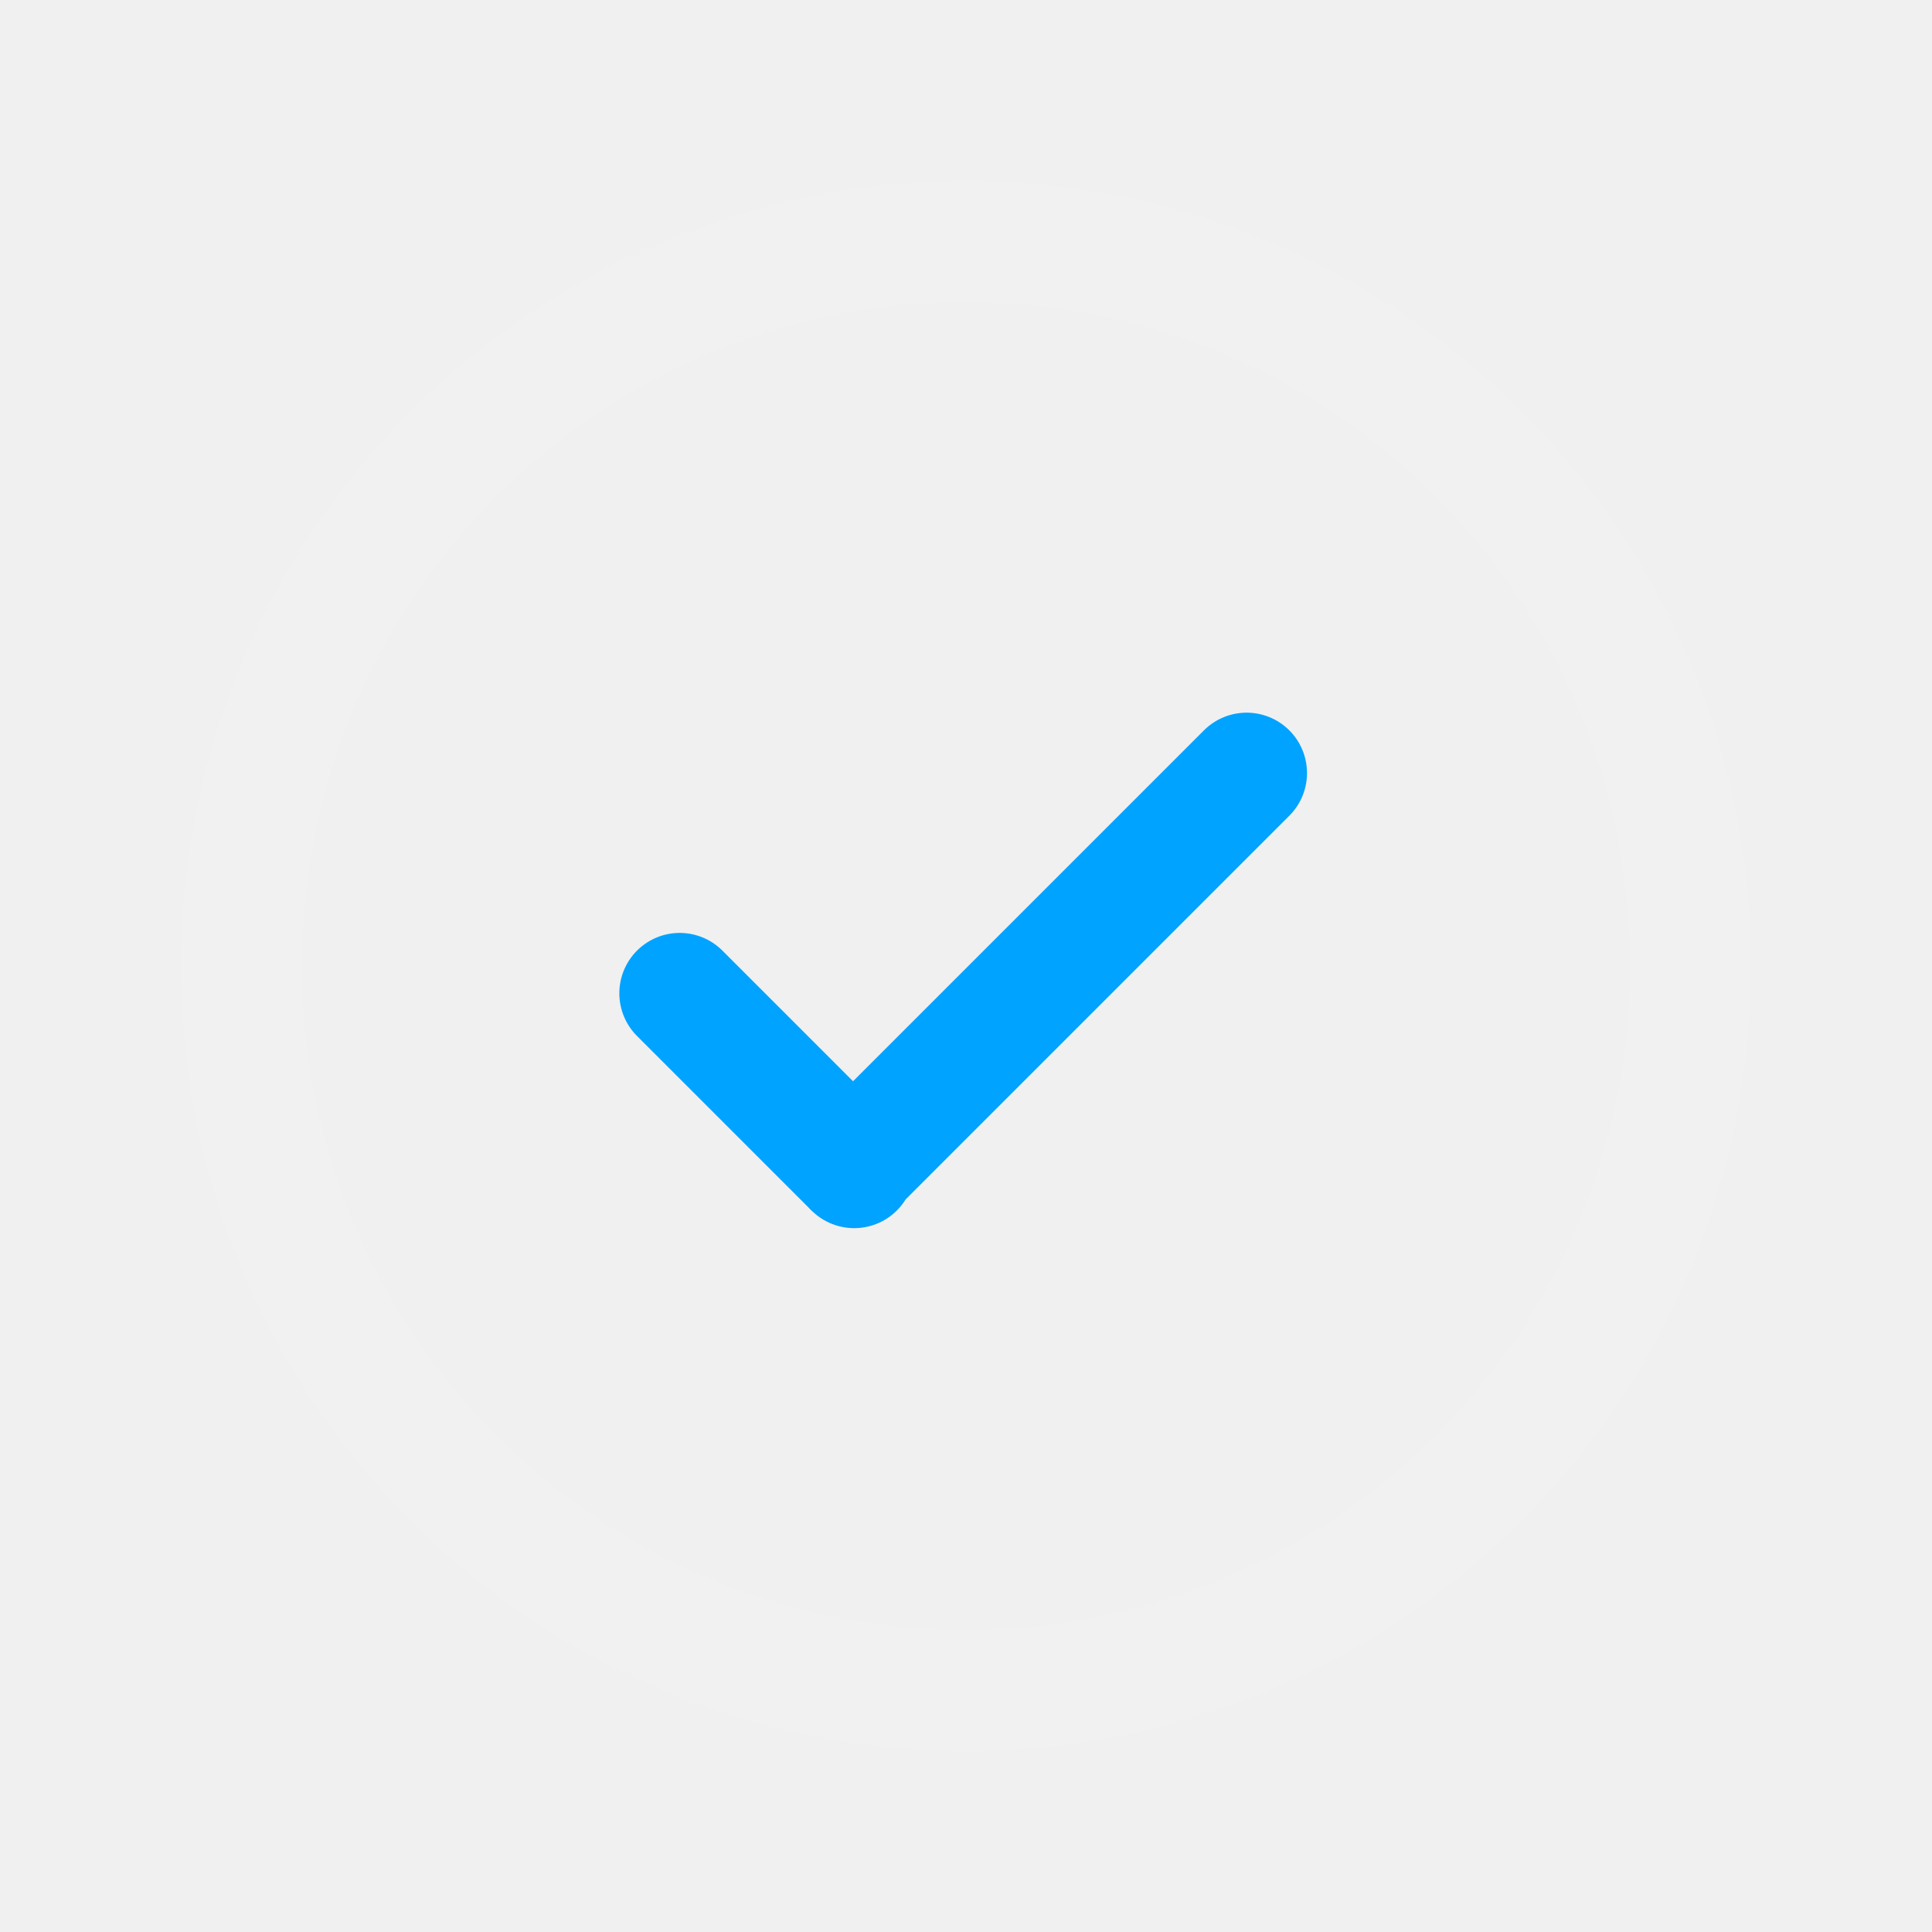
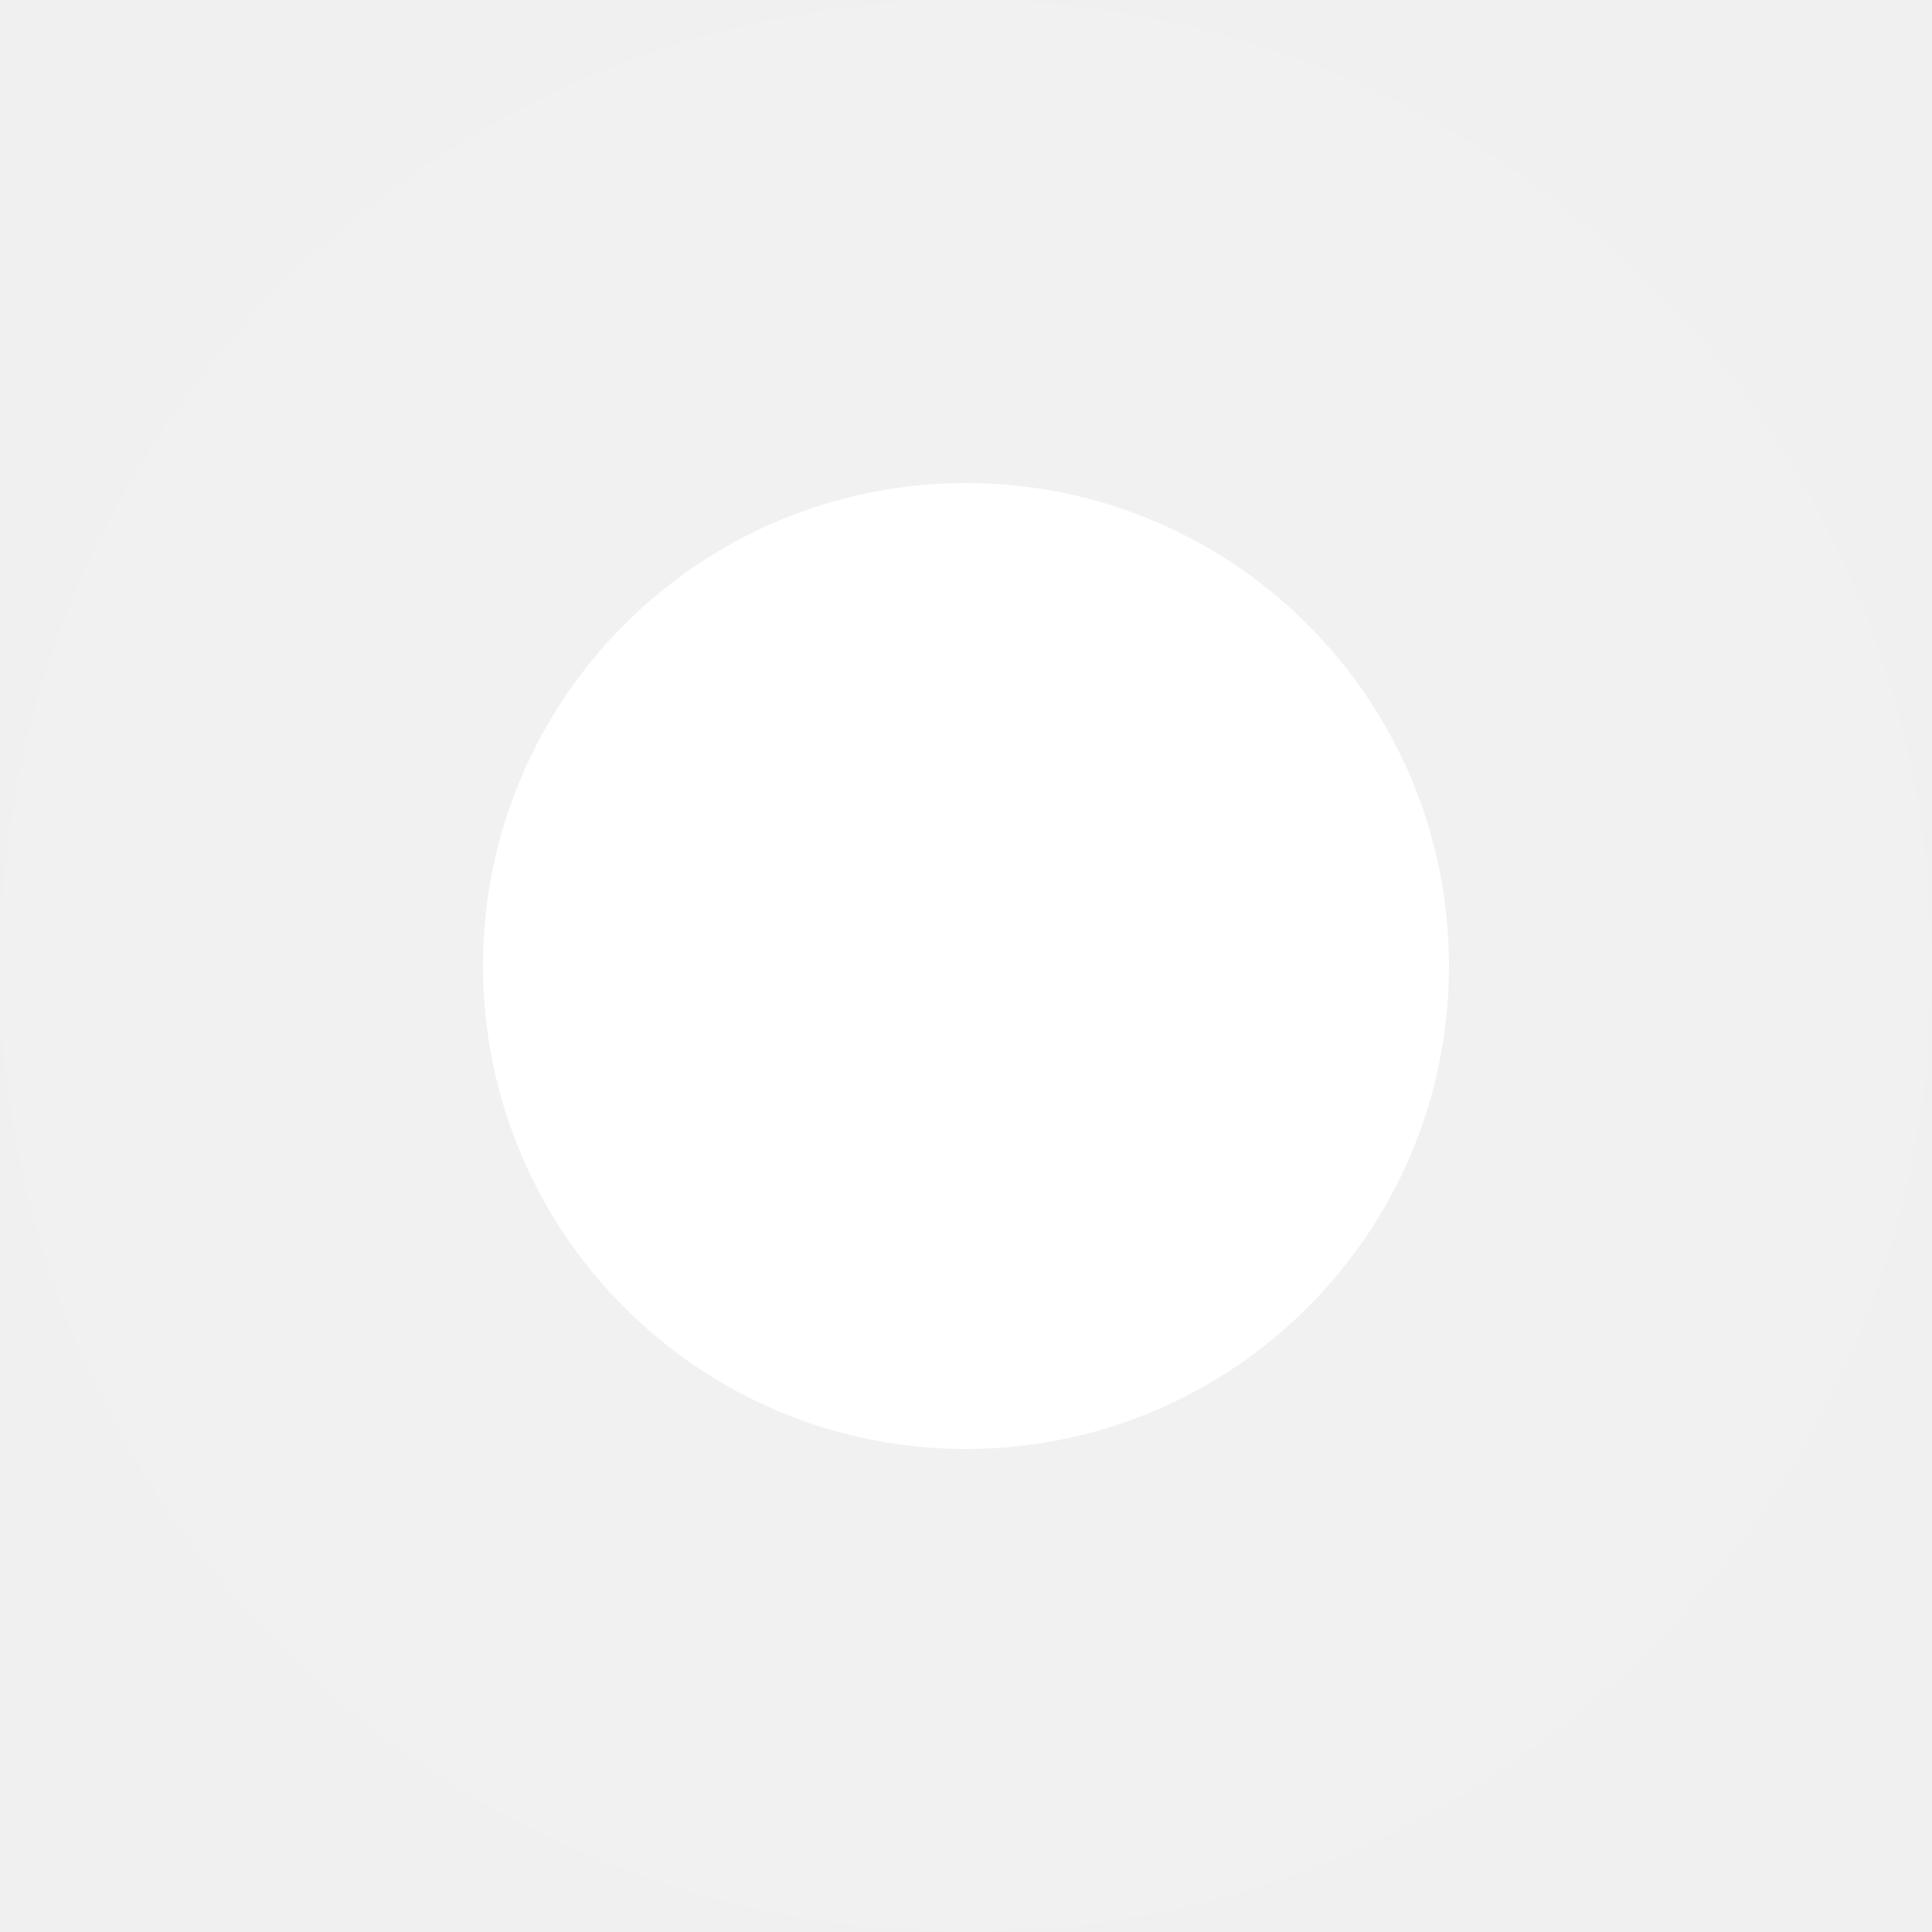
- <svg xmlns="http://www.w3.org/2000/svg" width="16" height="16" viewBox="0 0 16 16" fill="none">
-   <g clip-path="url(#clip0_4720_62361)">
-     <path d="M8 14C11.314 14 14 11.314 14 8C14 4.686 11.314 2 8 2C4.686 2 2 4.686 2 8C2 11.314 4.686 14 8 14Z" stroke="white" stroke-opacity="0.1" stroke-linecap="round" stroke-linejoin="round" />
-     <path d="M5.629 8.226L7.074 9.671L7.064 9.662L10.324 6.402" stroke="#00A3FF" stroke-linecap="round" stroke-linejoin="round" />
-   </g>
-   <defs>
-     <clipPath id="clip0_4720_62361">
-       <rect width="16" height="16" fill="white" />
-     </clipPath>
-   </defs>
+ <svg xmlns="http://www.w3.org/2000/svg" width="20" height="20" viewBox="0 0 20 20" fill="none">
+   <circle cx="10" cy="10" r="5" fill="white" />
+   <circle cx="10" cy="10" r="10" fill="white" fill-opacity="0.05" />
</svg>
